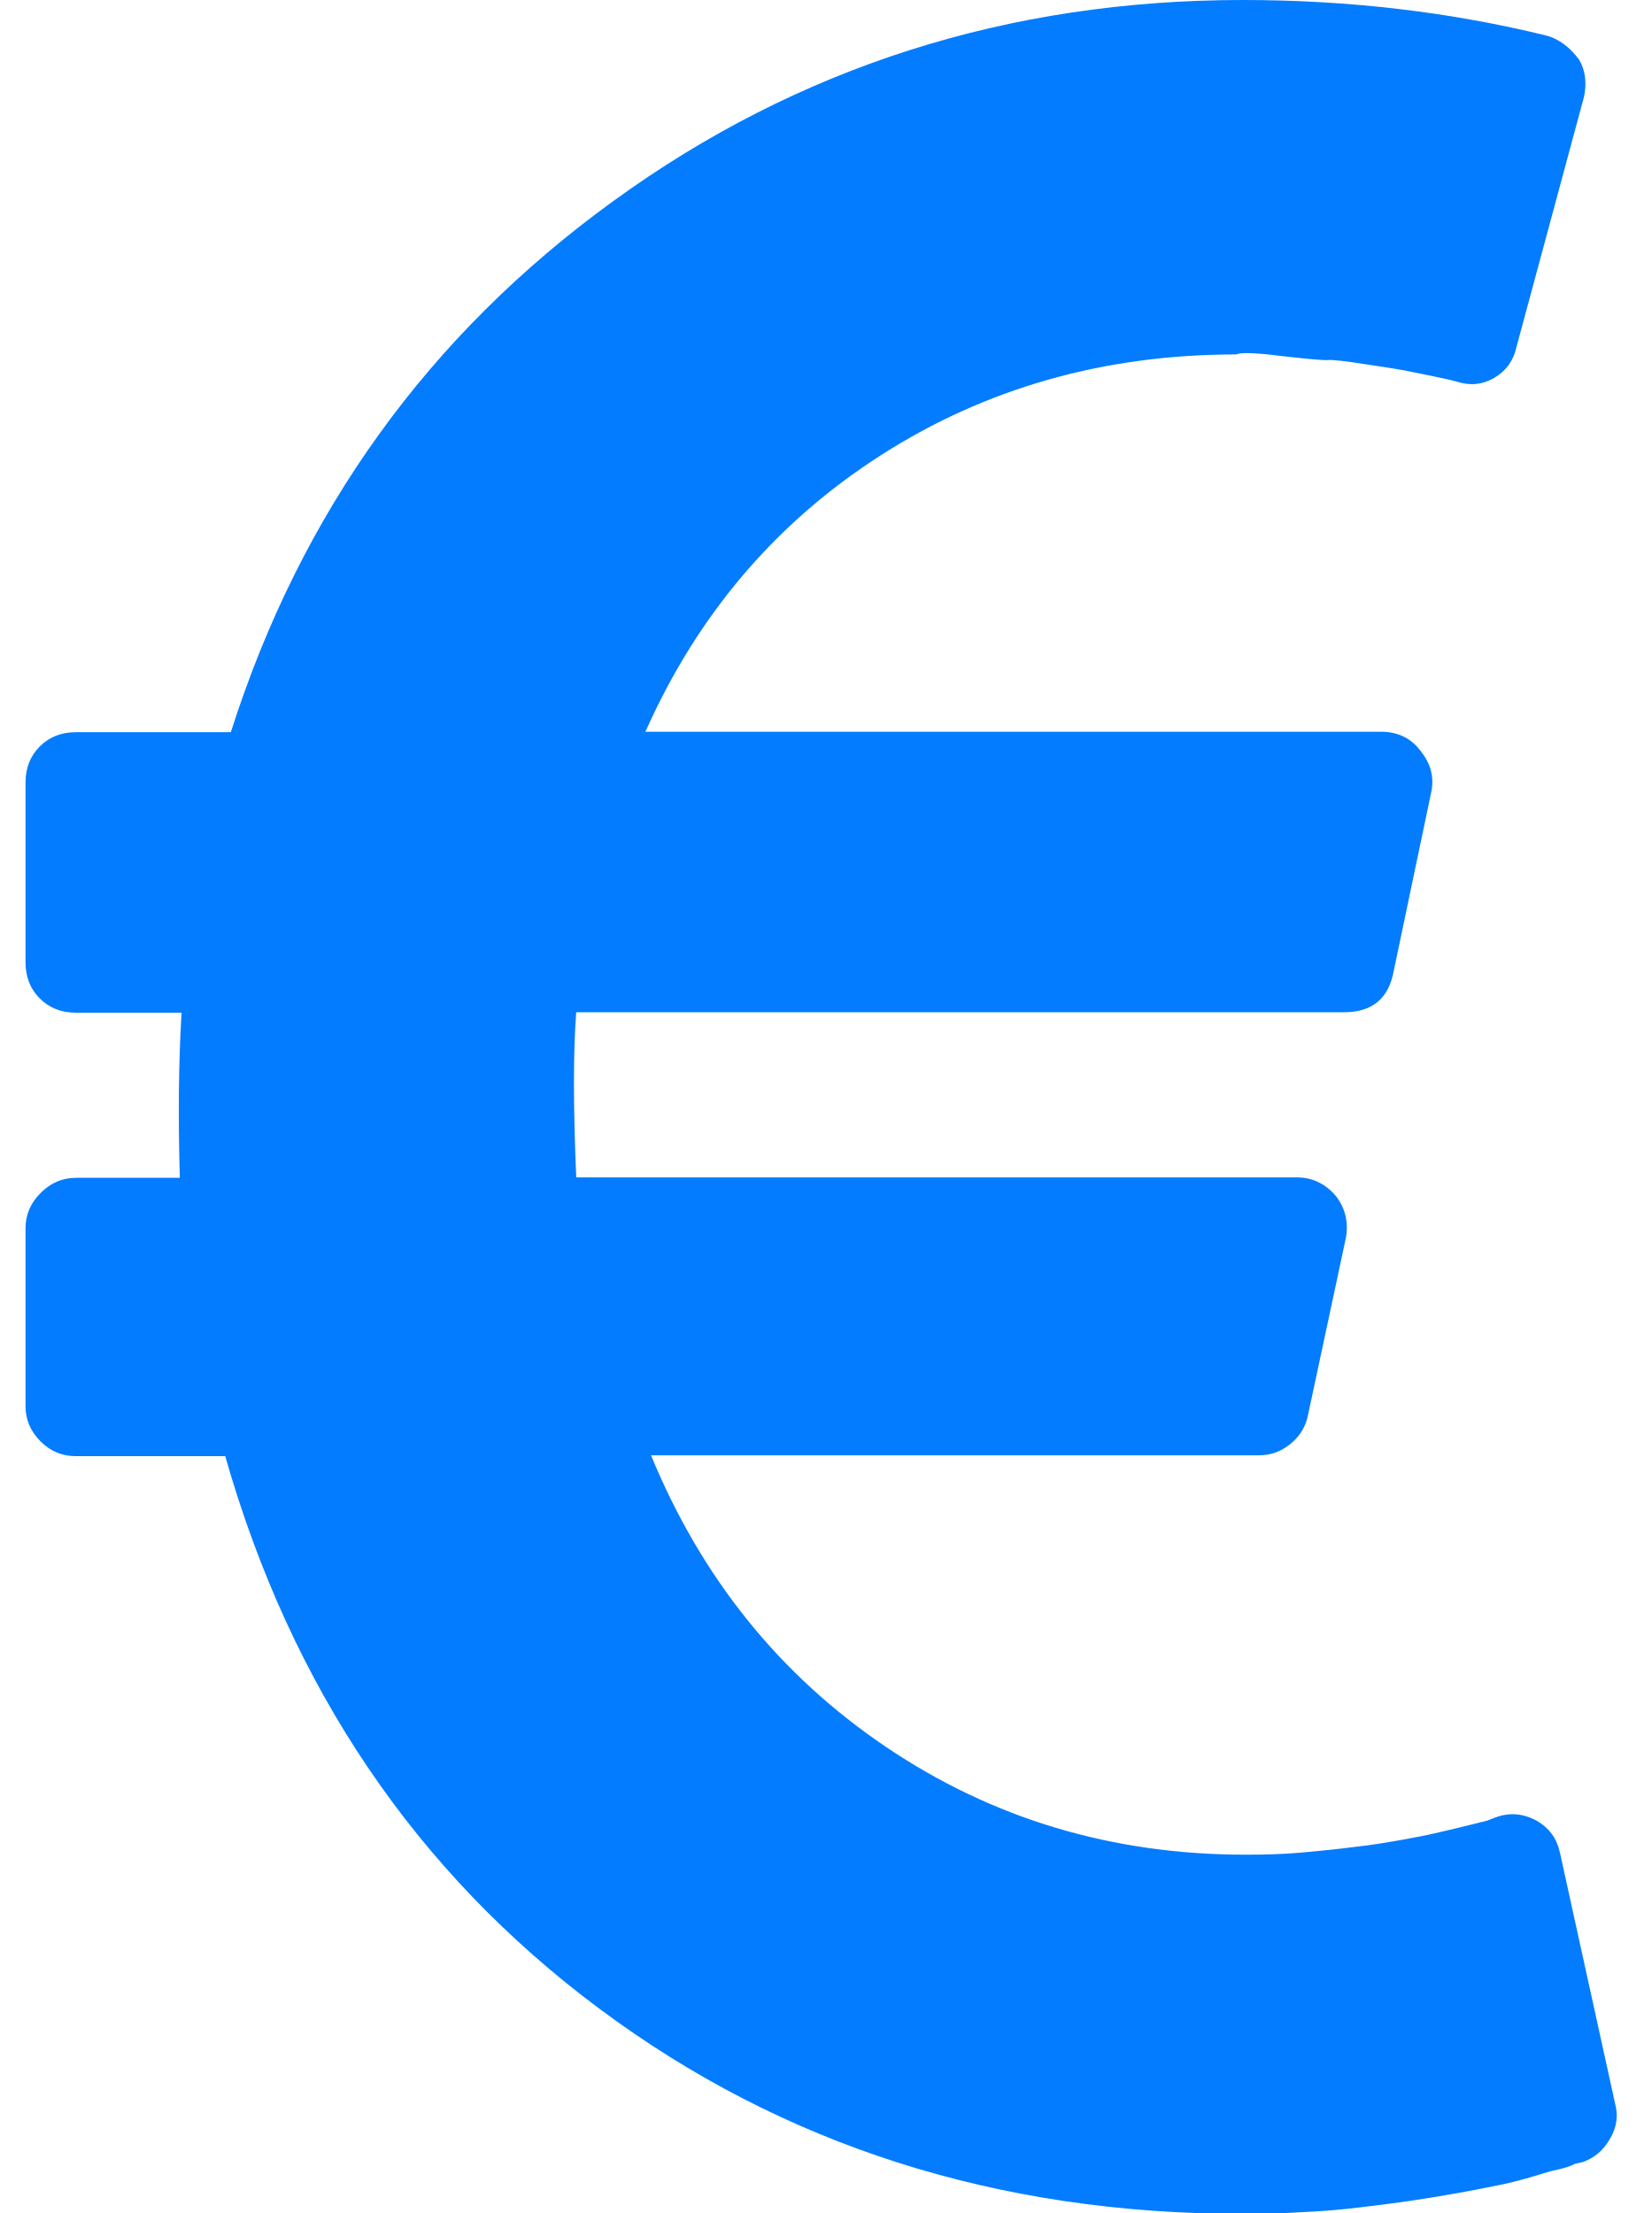
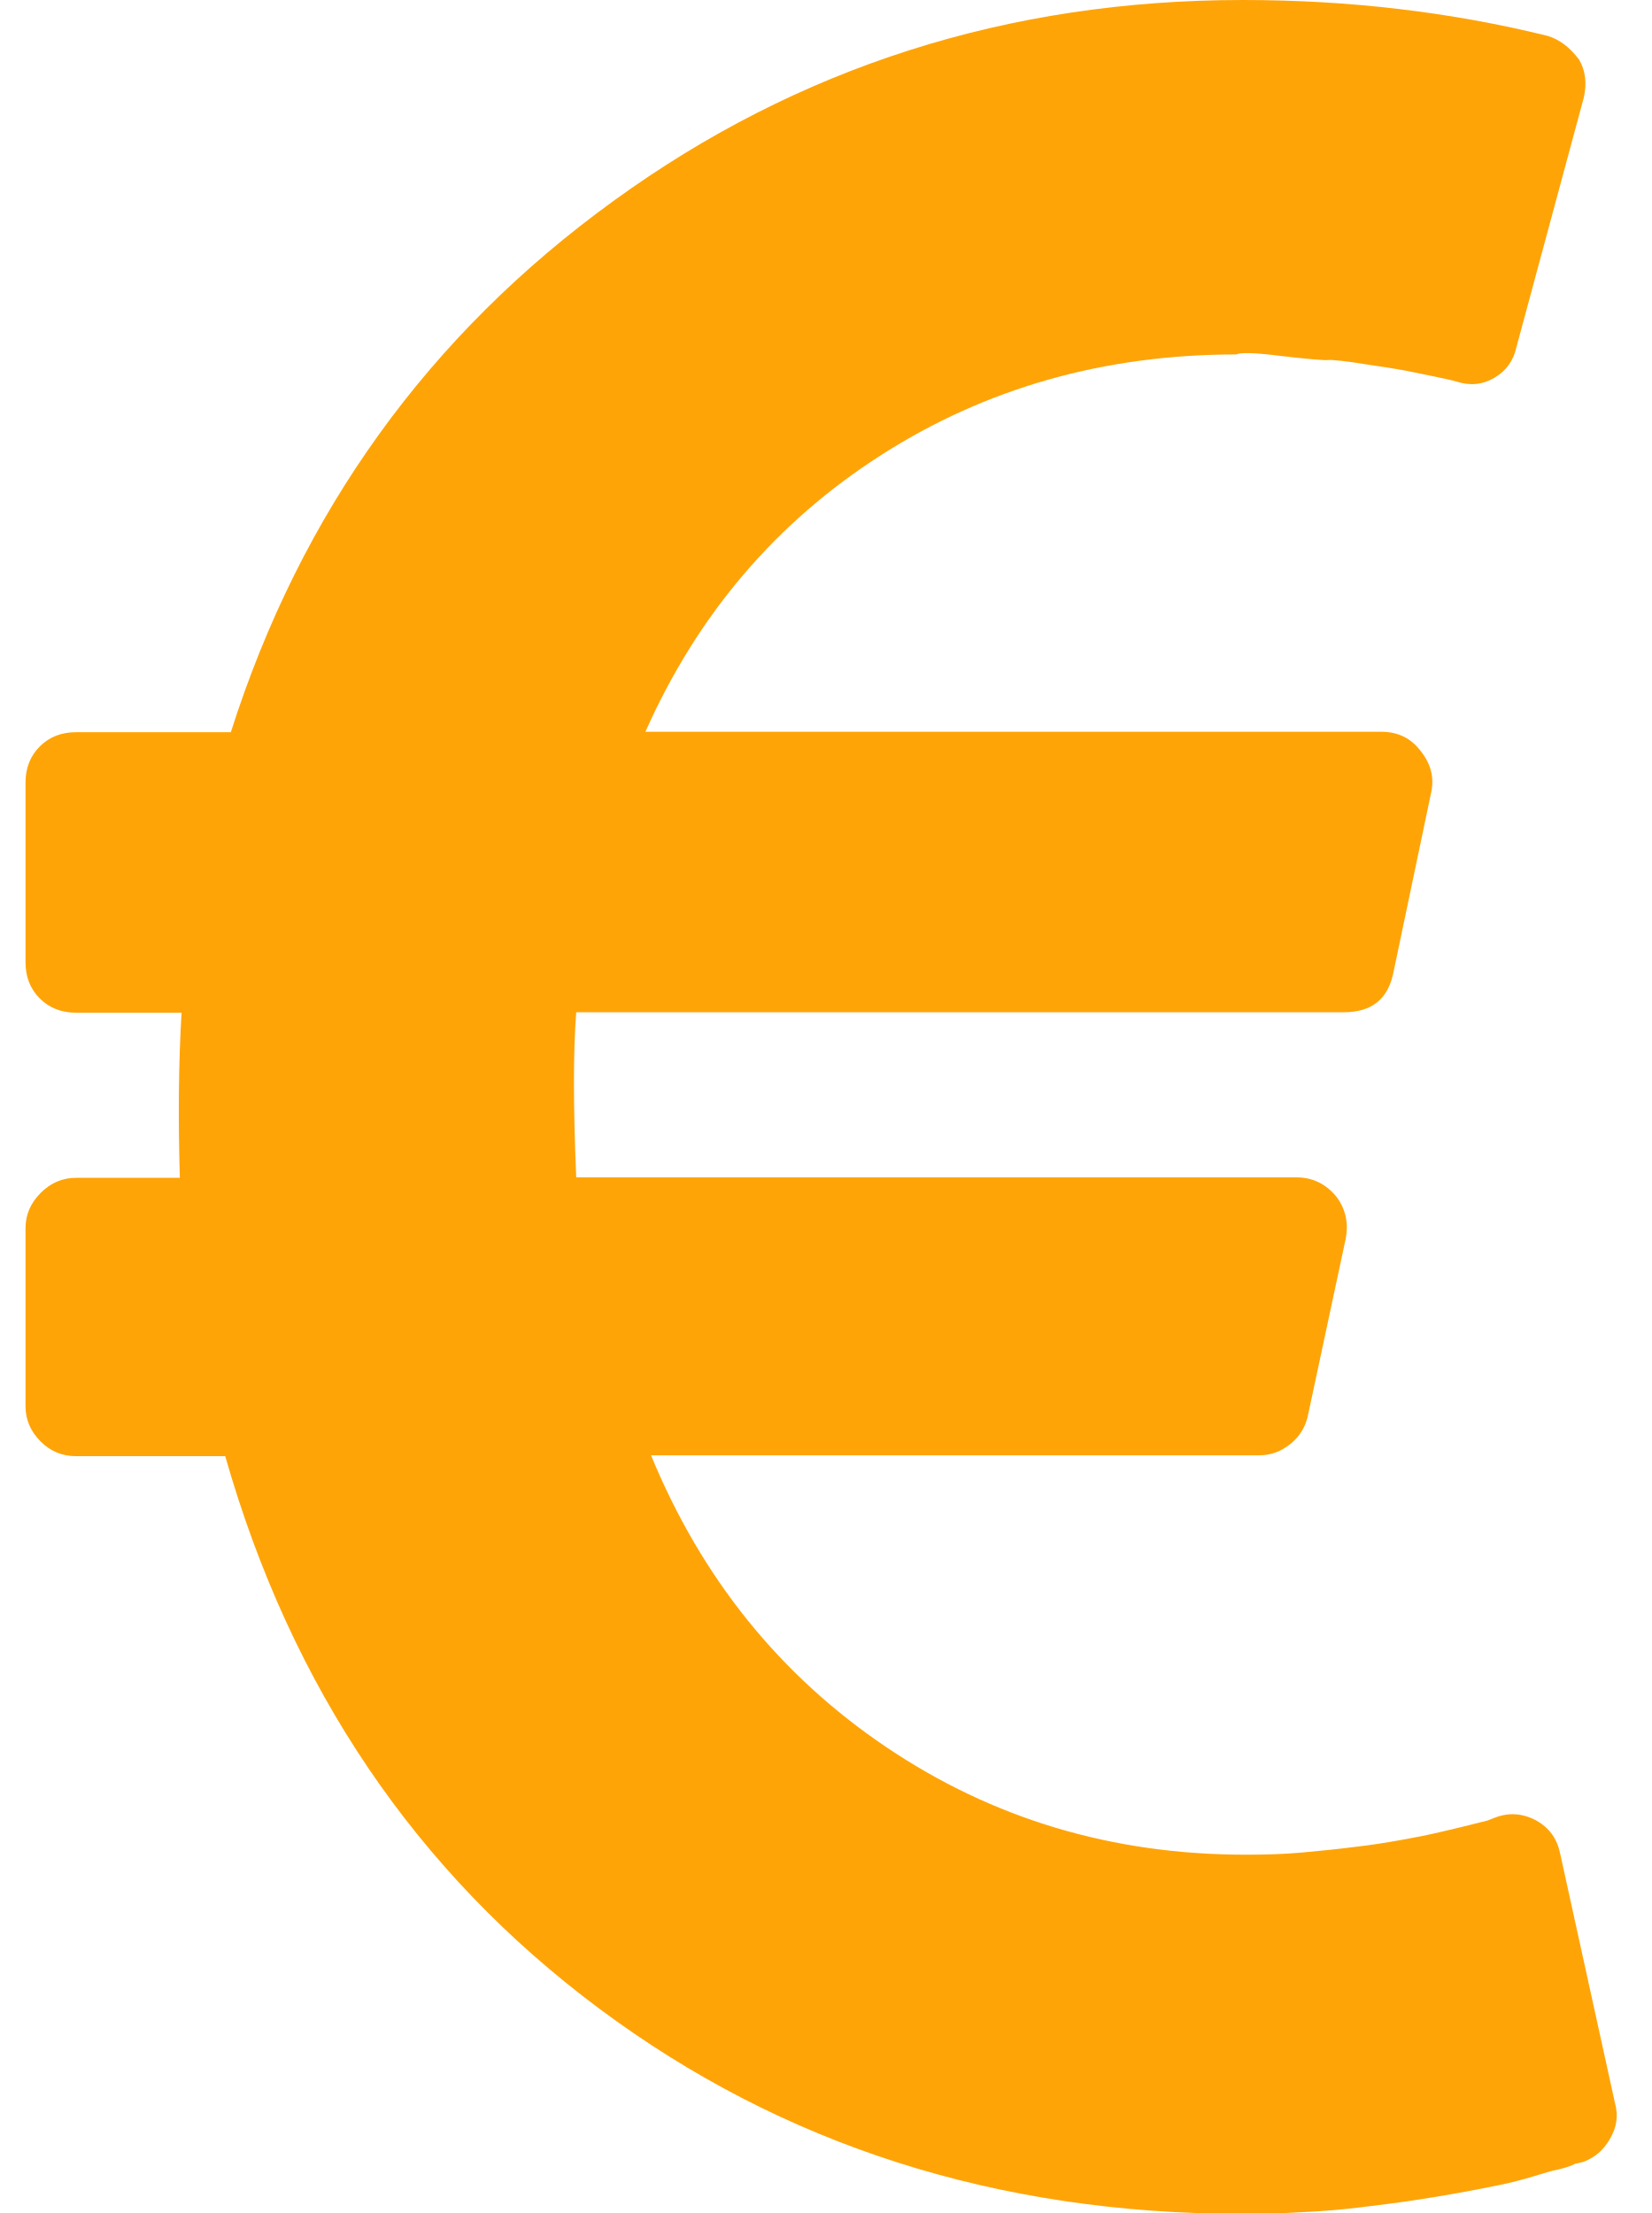
<svg xmlns="http://www.w3.org/2000/svg" version="1.1" id="Capa_1" x="0px" y="0px" viewBox="0 0 382 512" style="enable-background:new 0 0 382 512;" xml:space="preserve">
  <style type="text/css">
- 	.st0{fill:#037CFF;}
+ 	.st0{fill:#ffa407;}
</style>
  <g>
    <path class="st0" d="M373.6,486.6l-12.7-57.8c-0.7-3.4-2.5-5.9-5.5-7.6c-3.2-1.7-6.3-1.9-9.5-0.7l-1.8,0.7l-4.4,1.1   c-1.9,0.5-4.2,1-6.7,1.6c-2.5,0.6-5.5,1.2-8.9,1.8c-3.4,0.6-7,1.2-10.7,1.6c-3.8,0.5-7.8,0.9-12.2,1.3c-4.4,0.4-8.7,0.5-13.1,0.5   c-30.8,0-58.5-8.3-83.1-24.9c-24.6-16.6-42.7-39.1-54.4-67.5h140.7c2.7,0,5.1-0.9,7.3-2.7c2.2-1.8,3.5-4.1,4-6.7l8.7-40.7   c0.7-3.6,0-6.9-2.2-9.8c-2.4-2.9-5.5-4.4-9.1-4.4H133.3c-0.7-16.5-0.7-29.2,0-38.2h177.5c6.6,0,10.4-3.1,11.6-9.5l8.7-41.5   c0.7-3.4-0.1-6.5-2.5-9.5c-2.2-2.9-5.2-4.4-9.1-4.4H149.3c12.1-27.2,30.3-48.5,54.5-64c24.2-15.5,51.6-23.3,82.2-23.3   c1-0.5,4.5-0.4,10.7,0.4c6.2,0.7,9.7,1,10.5,0.9c0.8-0.1,4,0.2,9.5,1.1c5.5,0.8,8.2,1.3,8.2,1.3l6.4,1.3c1.8,0.4,3.2,0.7,4.2,0.9   l1.5,0.4c3.1,1,6,0.7,8.7-0.9c2.7-1.6,4.4-3.9,5.1-7.1l15.6-57.8c0.7-3.2,0.4-6.1-1.1-8.7c-2.2-2.9-4.6-4.7-7.3-5.5   C335.7,2.8,312.2,0,287.5,0c-54.3,0-102.9,15.5-145.6,46.5c-42.8,31-72.3,72-88.5,122.9H17.6c-3.4,0-6.2,1.1-8.4,3.3   c-2.2,2.2-3.3,5-3.3,8.4v41.5c0,3.4,1.1,6.2,3.3,8.4c2.2,2.2,5,3.3,8.4,3.3H42c-0.7,11.6-0.8,24.4-0.4,38.2h-24   c-3.2,0-5.9,1.2-8.2,3.5c-2.3,2.3-3.5,5-3.5,8.2v41.1c0,3.2,1.2,5.9,3.5,8.2c2.3,2.3,5,3.4,8.2,3.4h34.5   c15.3,53.6,44.1,96.2,86.5,127.8c42.4,31.6,92,47.5,148.7,47.5c4.6,0,9.3-0.1,14-0.4c4.7-0.2,9.2-0.6,13.3-1.1   c4.1-0.5,8.2-1,12.2-1.6c4-0.6,7.6-1.2,10.9-1.8c3.3-0.6,6.4-1.2,9.3-1.8c2.9-0.6,5.5-1.3,7.8-2c2.3-0.7,4.2-1.3,5.8-1.6   c1.6-0.4,2.9-0.8,3.8-1.3l1.8-0.4c2.7-1,4.7-2.7,6.2-5.3C374,492.2,374.4,489.5,373.6,486.6z" />
  </g>
</svg>
